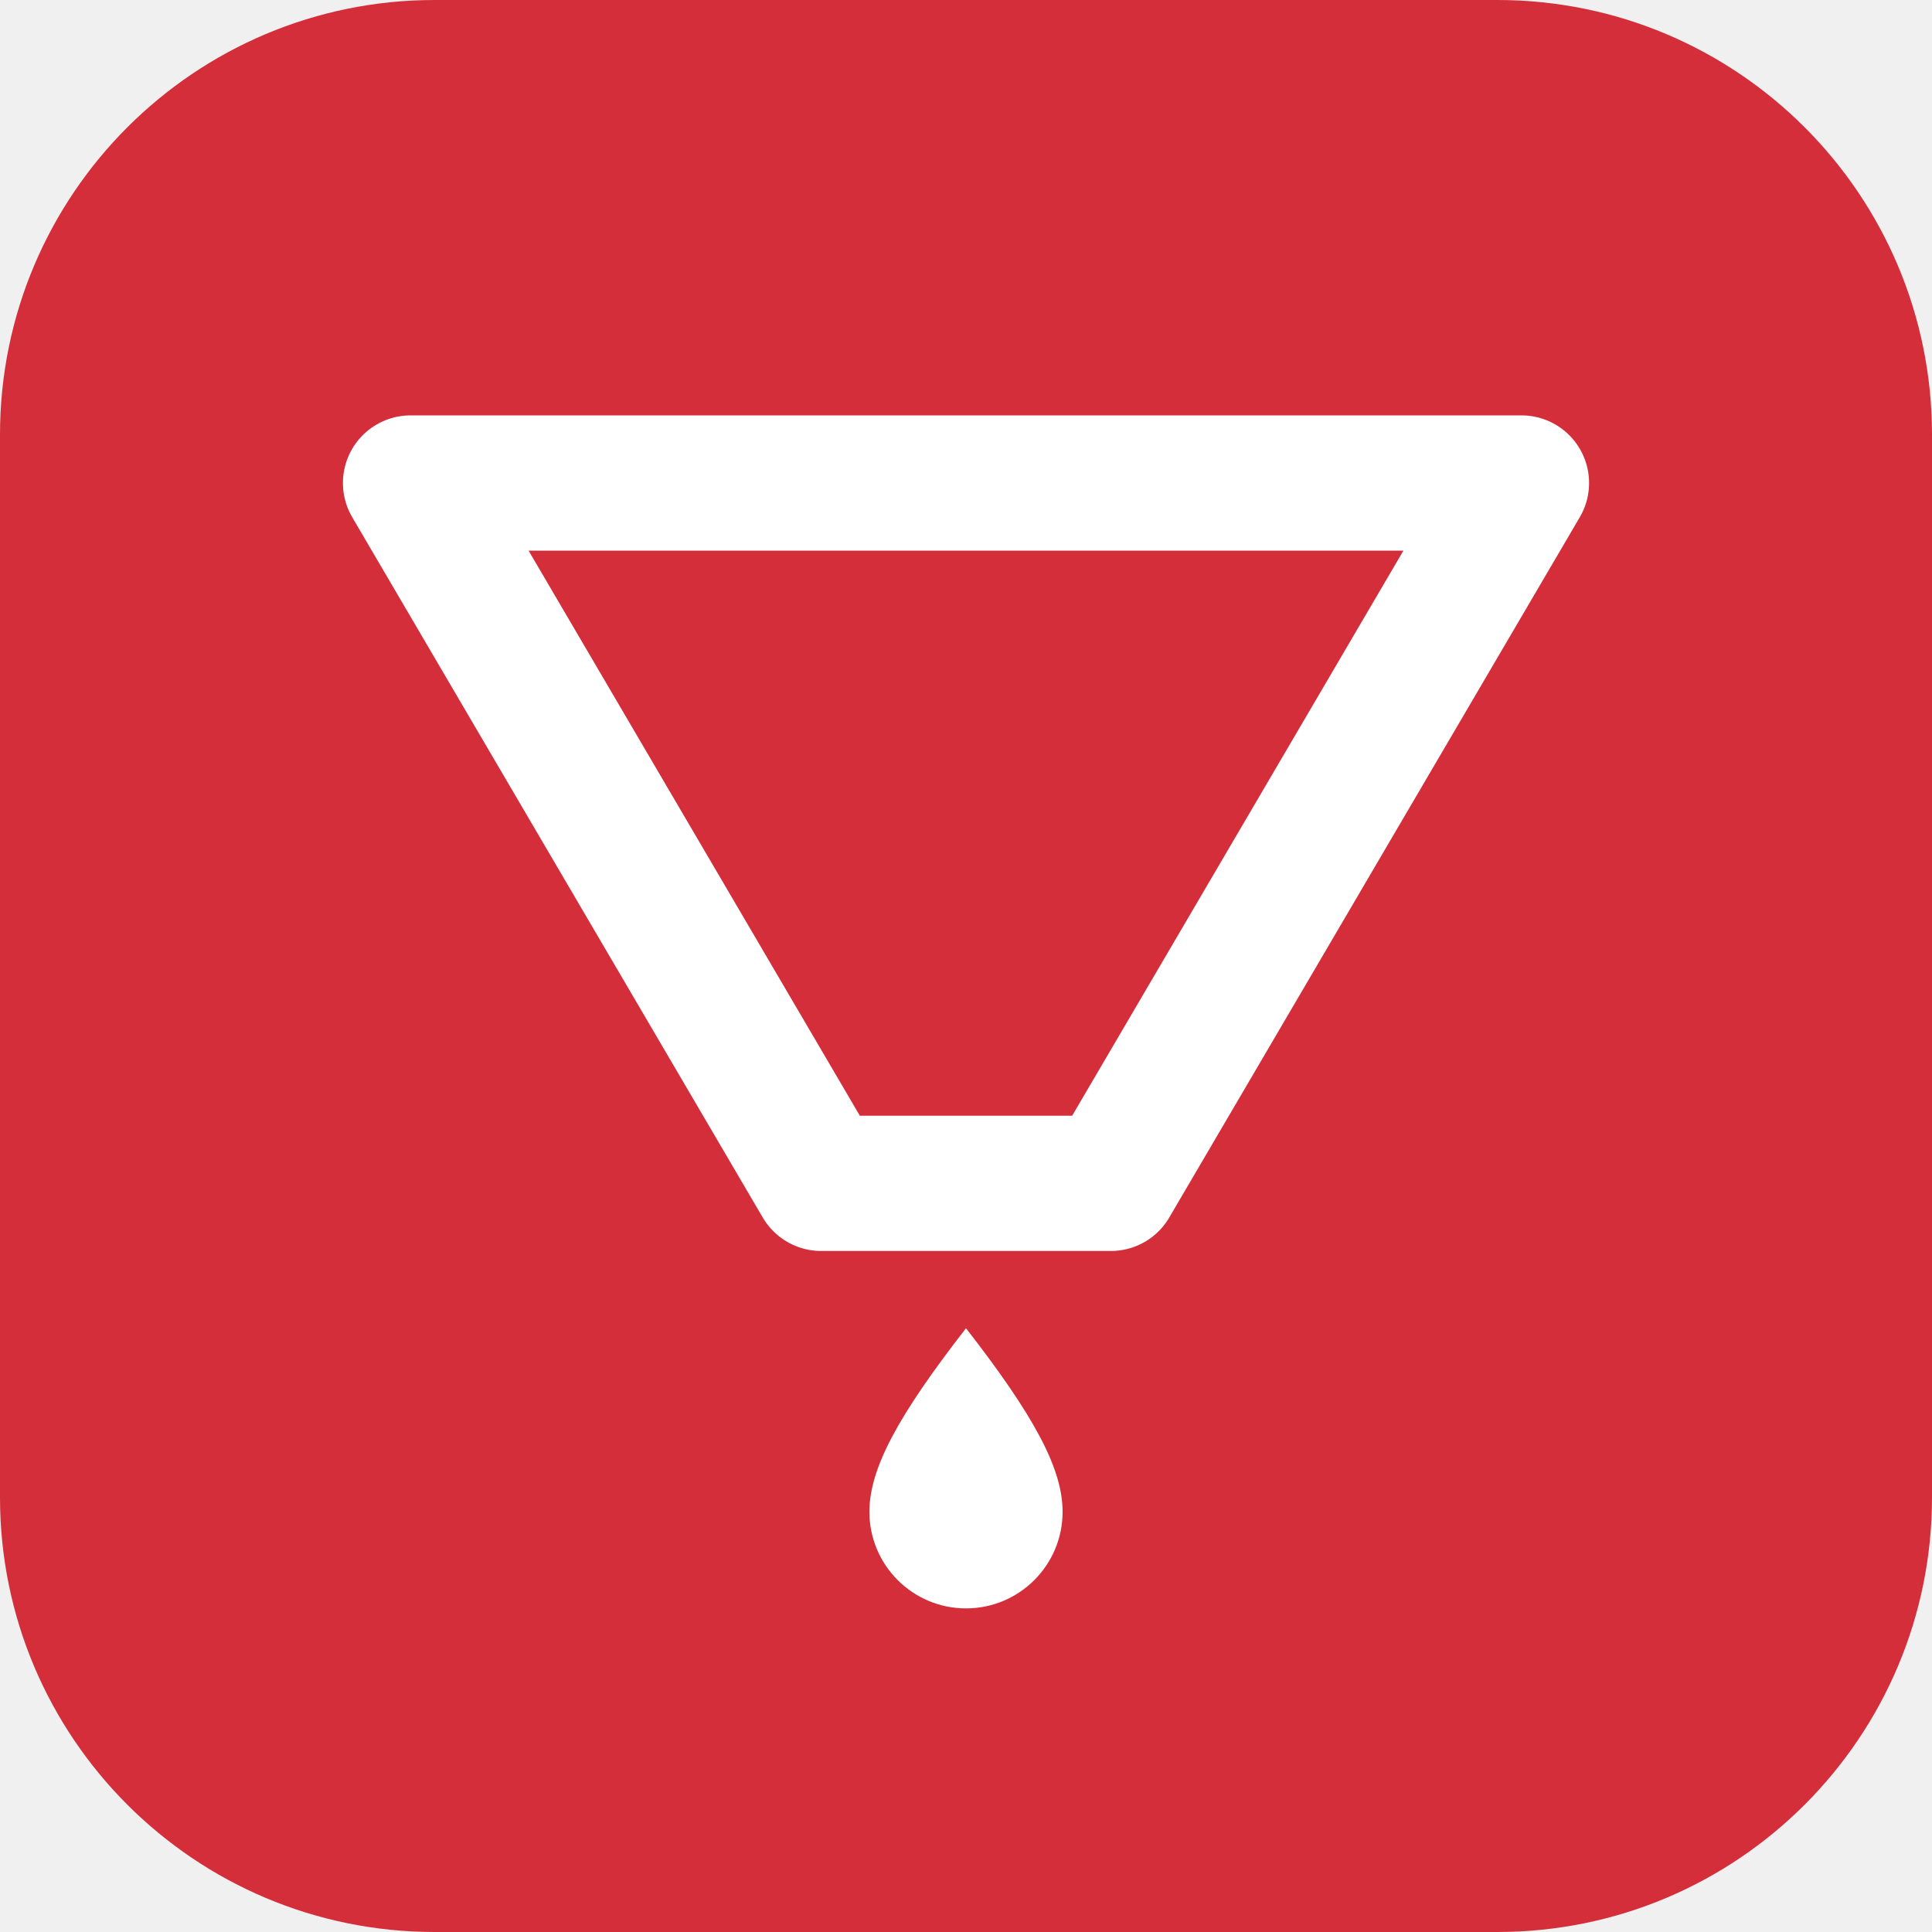
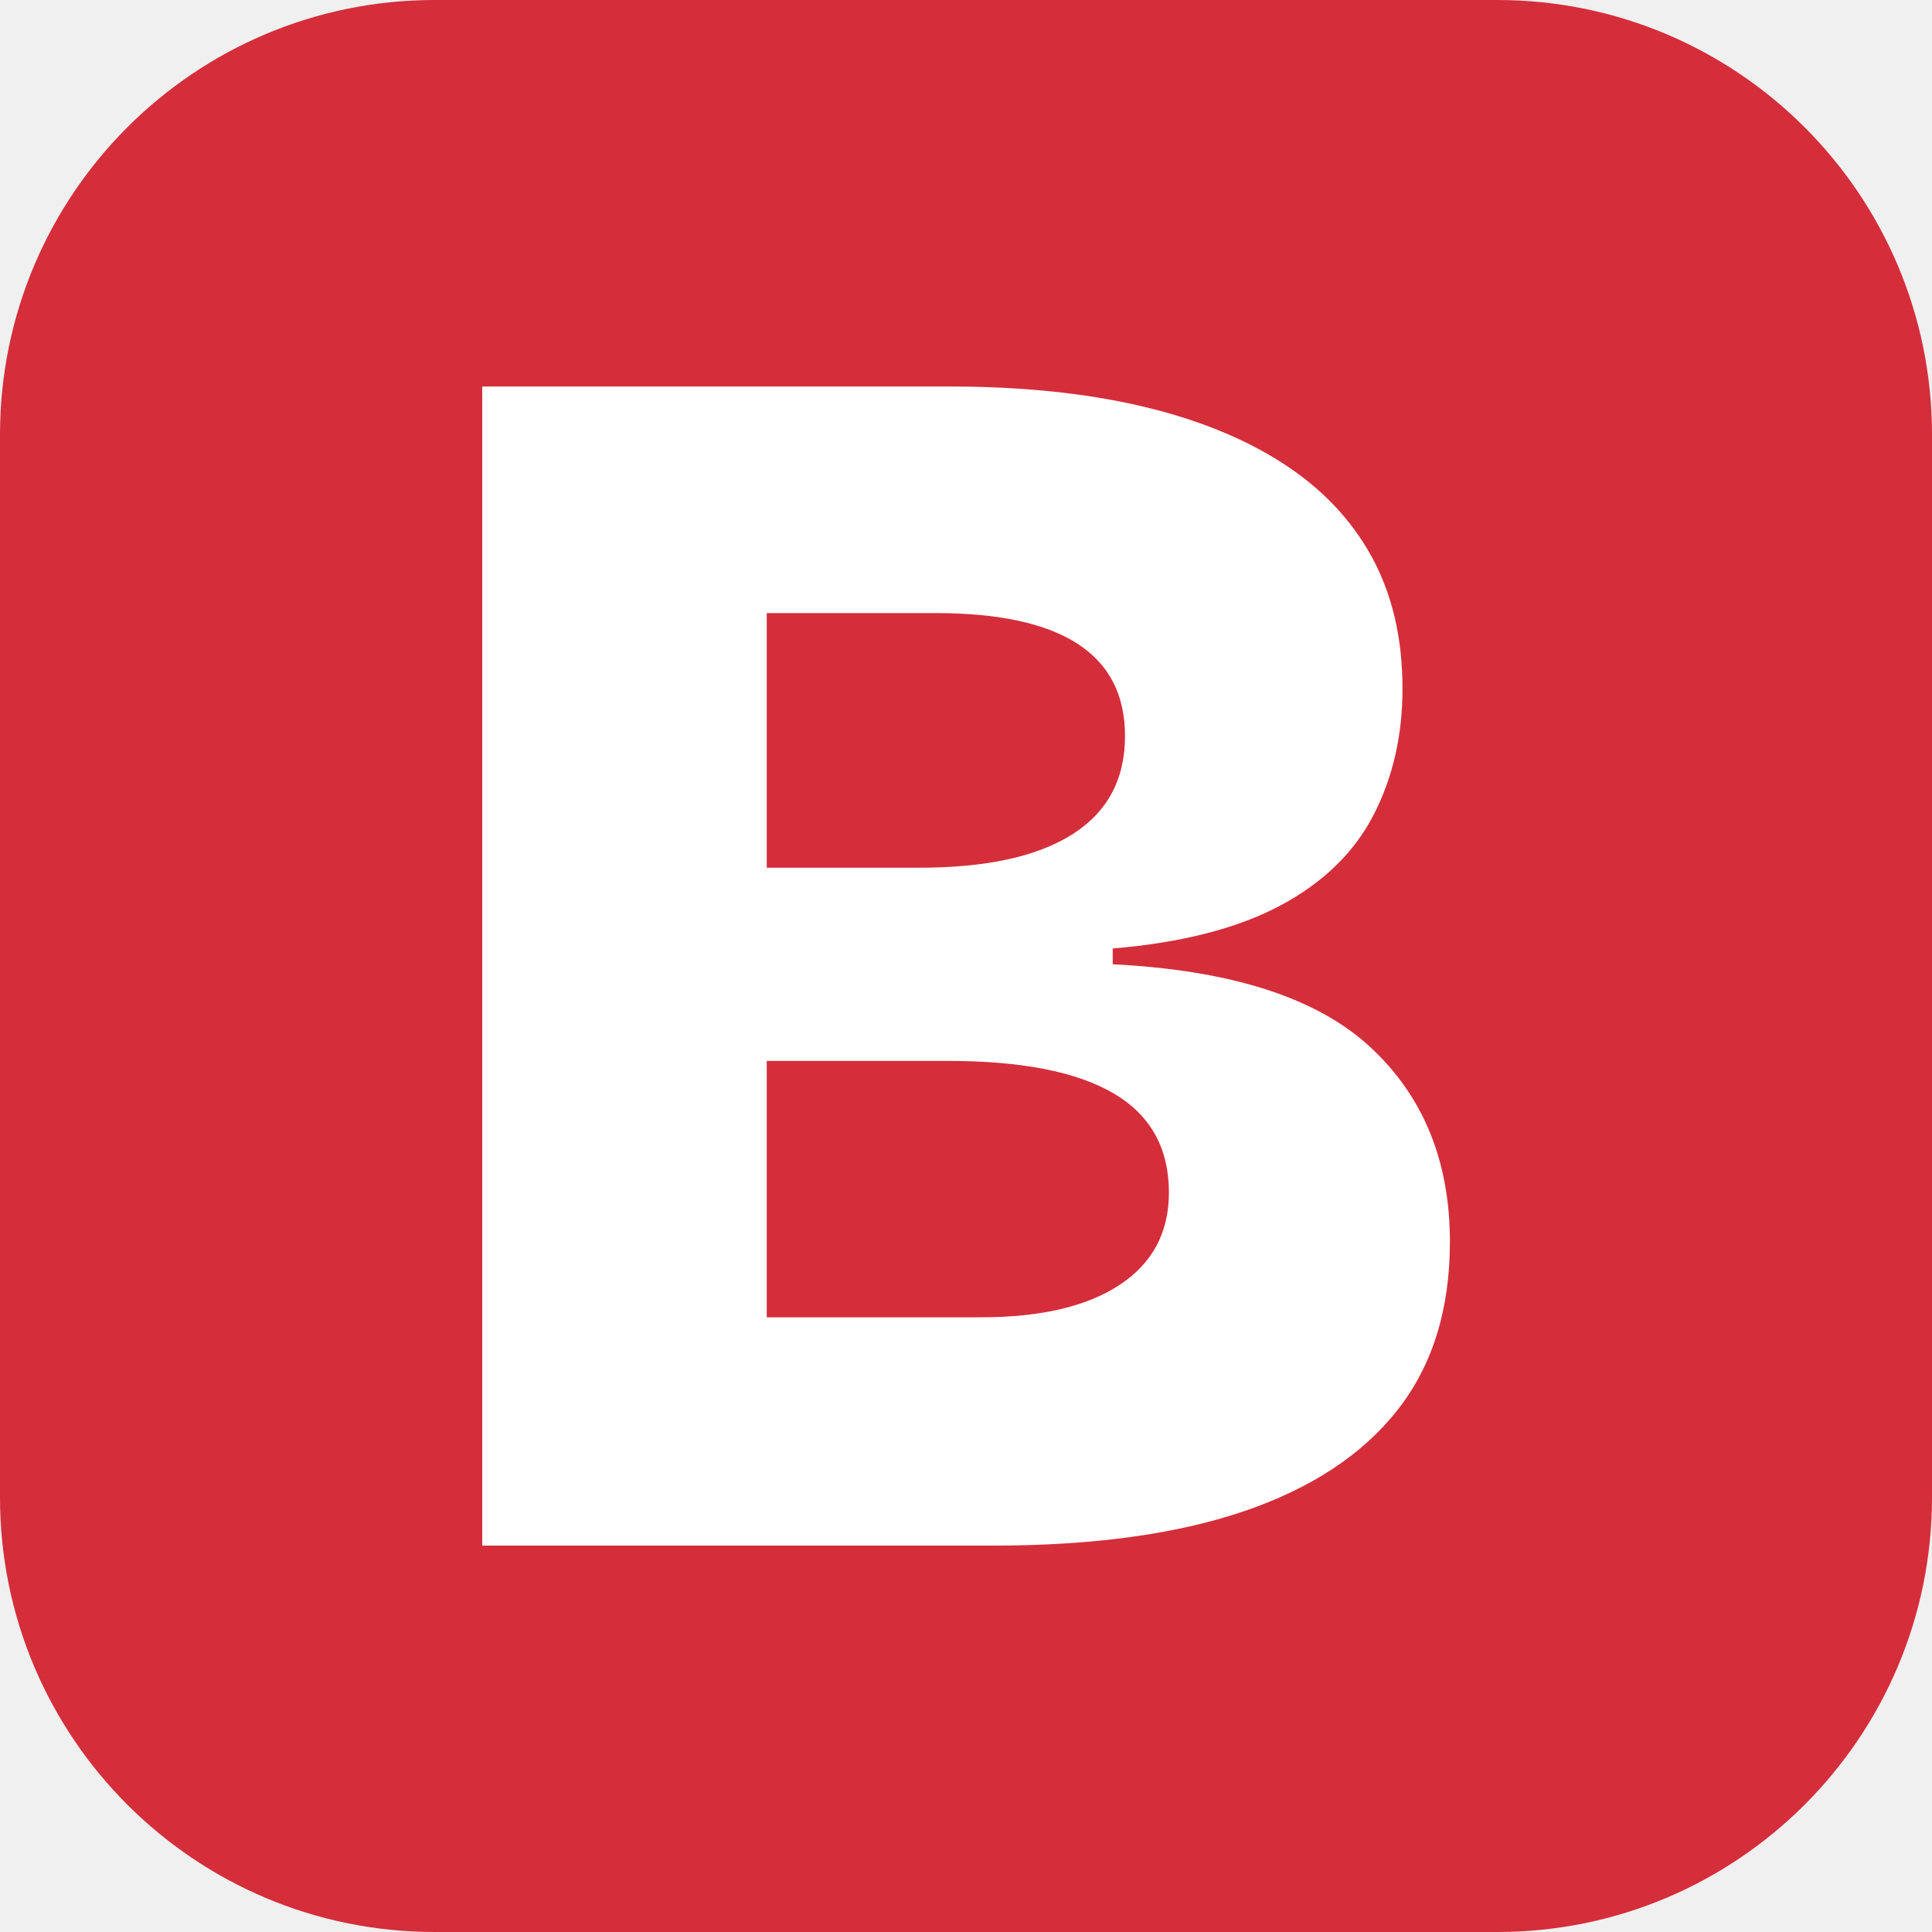
<svg xmlns="http://www.w3.org/2000/svg" viewBox="0 0 40 40">
  <rect width="40" height="40" rx="9" fill="#d42e3b" />
-   <path d="M8.5 10h23L23 24.5h-6z" fill="none" stroke="#fff" stroke-width="2.8" stroke-linejoin="round" />
-   <path d="M20 27.5c1.4 1.8 2 2.9 2 3.8a2 2 0 0 1-4 0c0-.9.6-2 2-3.8z" fill="#fff" />
+   <path fill="#fff" transform="translate(8.53 32.00) scale(0.03636 -0.03636)" d="M40 0V660H306Q367 660 414.5 649.0Q462 638 495.5 616.5Q529 595 546.5 563.0Q564 531 564 488Q564 448 547.5 416.0Q531 384 494.5 364.5Q458 345 399 340V331Q500 326 545.5 284.0Q591 242 591 173Q591 115 561.0 77.0Q531 39 473.5 19.5Q416 0 331 0ZM202 130H324Q375 130 403.0 148.5Q431 167 431 201Q431 239 399.5 257.5Q368 276 305 276H202ZM202 386H289Q346 386 376.0 405.0Q406 424 406 461Q406 496 379.0 513.5Q352 531 298 531H202Z" />
</svg>
